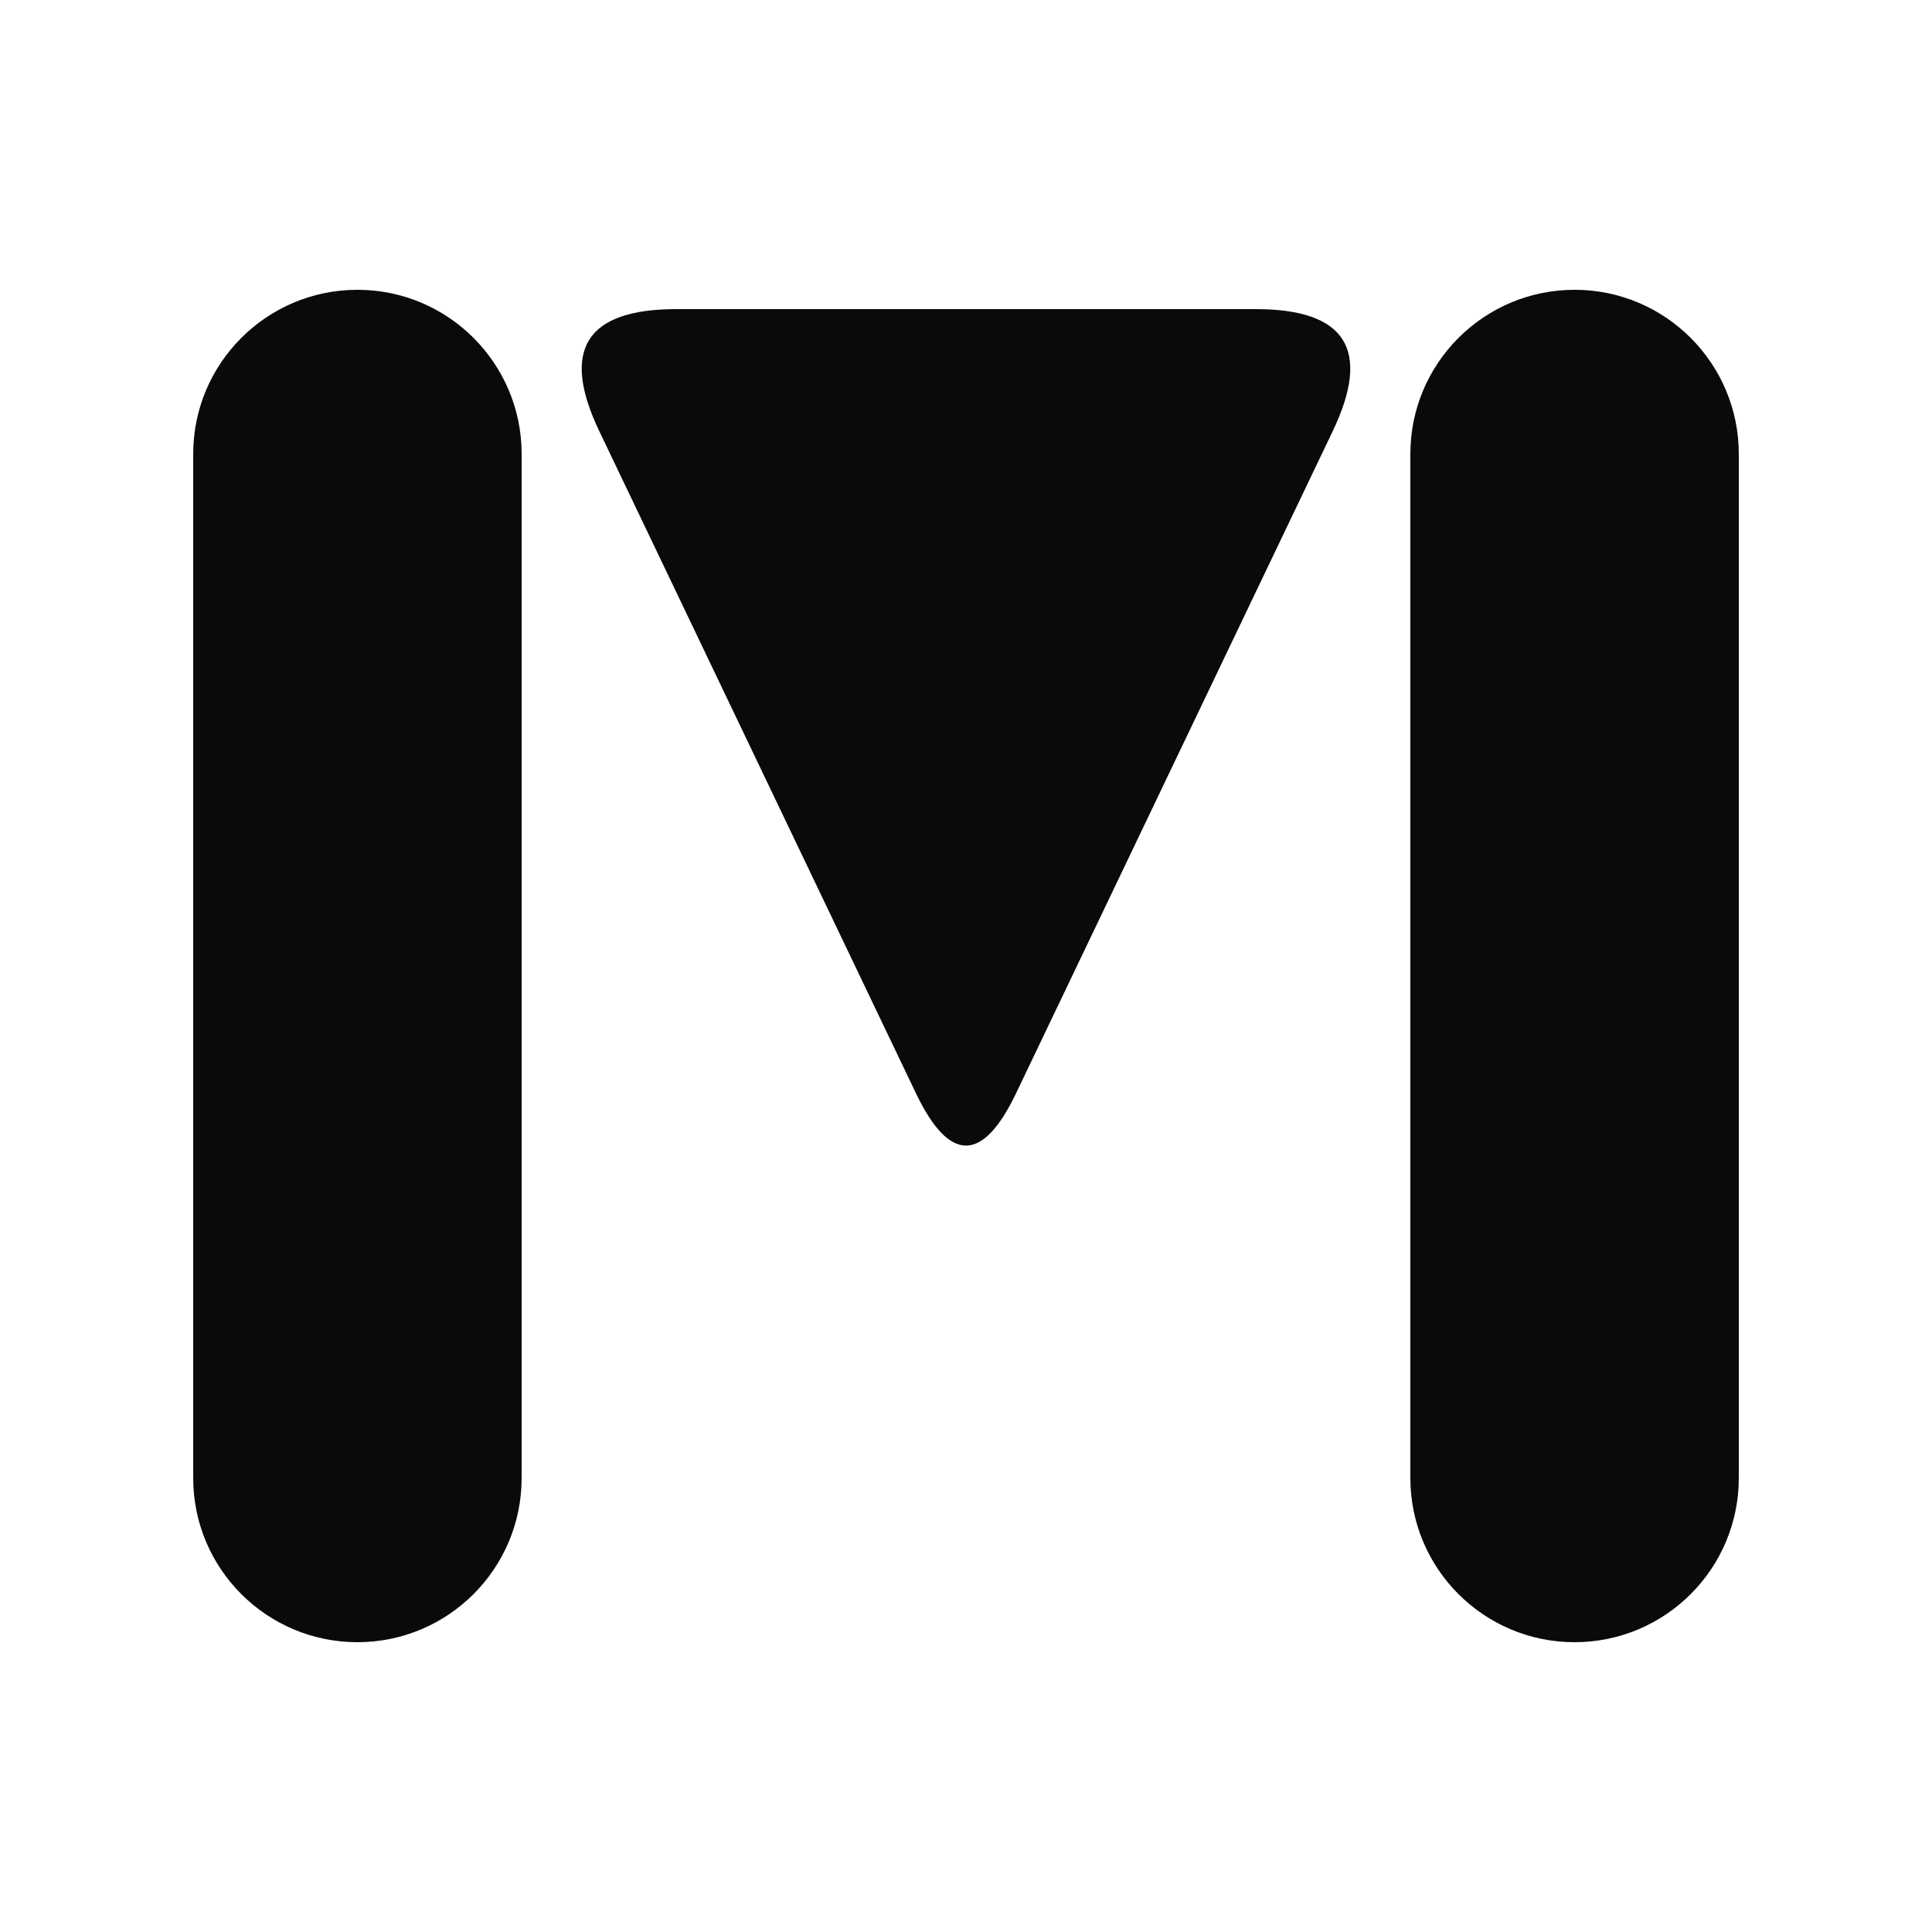
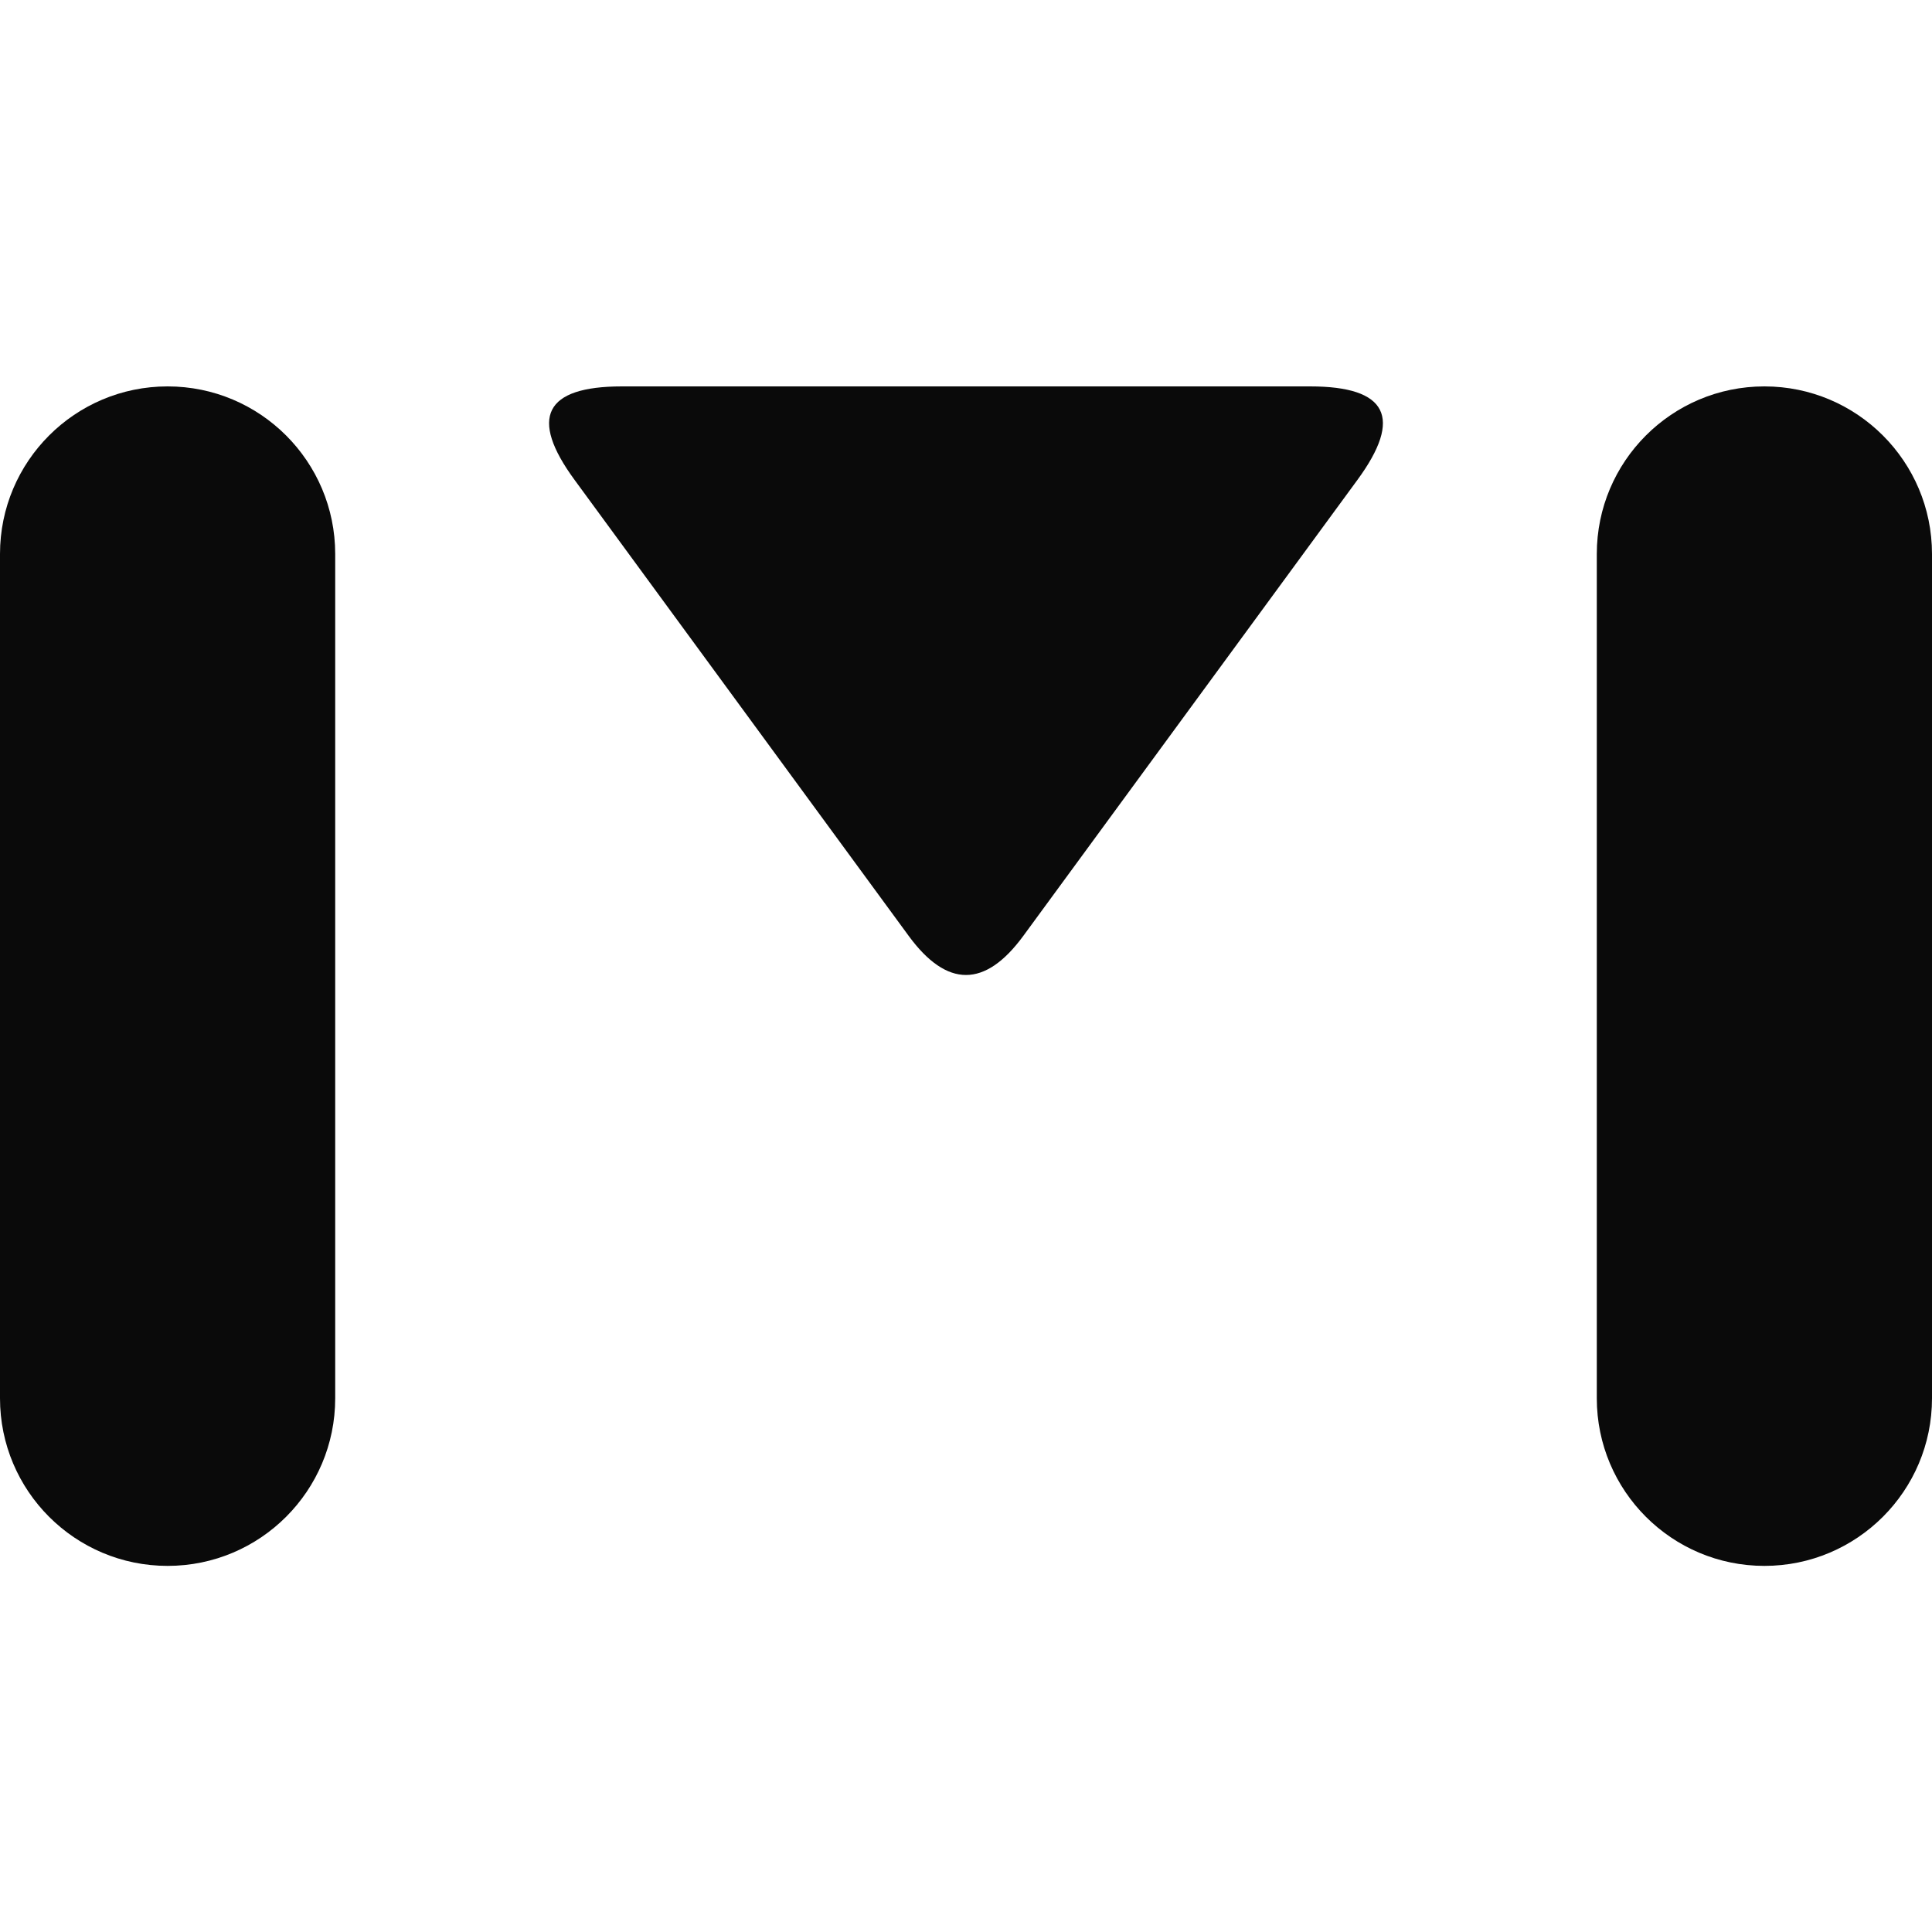
- <svg xmlns="http://www.w3.org/2000/svg" viewBox="0 0 100 100">
+ <svg xmlns="http://www.w3.org/2000/svg" viewBox="0 -20 100 100">
  <style>
    .mark { fill: #0a0a0a; }
    @media (prefers-color-scheme: dark) { .mark { fill: #f0f0f0; } }
  </style>
  <g class="mark">
-     <rect x="10" y="15" width="17" height="70" rx="8.5" />
-     <rect x="73" y="15" width="17" height="70" rx="8.5" />
-     <path d="M 35,16 L 65,16 Q 72,16 68.98,22.32 L 52.59,56.59 Q 50,62 47.41,56.59 L 31.02,22.32 Q 28,16 35,16 Z" />
+     <rect x="0" y="0" width="17.35" height="61.05" rx="8.675" />
+     <rect x="82.65" y="0" width="17.35" height="61.05" rx="8.675" />
+     <path d="M 32.19,0 L 67.81,0 Q 73.81,0 70.26,4.84 L 52.96,28.45 Q 50,32.48 47.04,28.45 L 29.74,4.84 Q 26.19,0 32.19,0 Z" />
  </g>
</svg>
